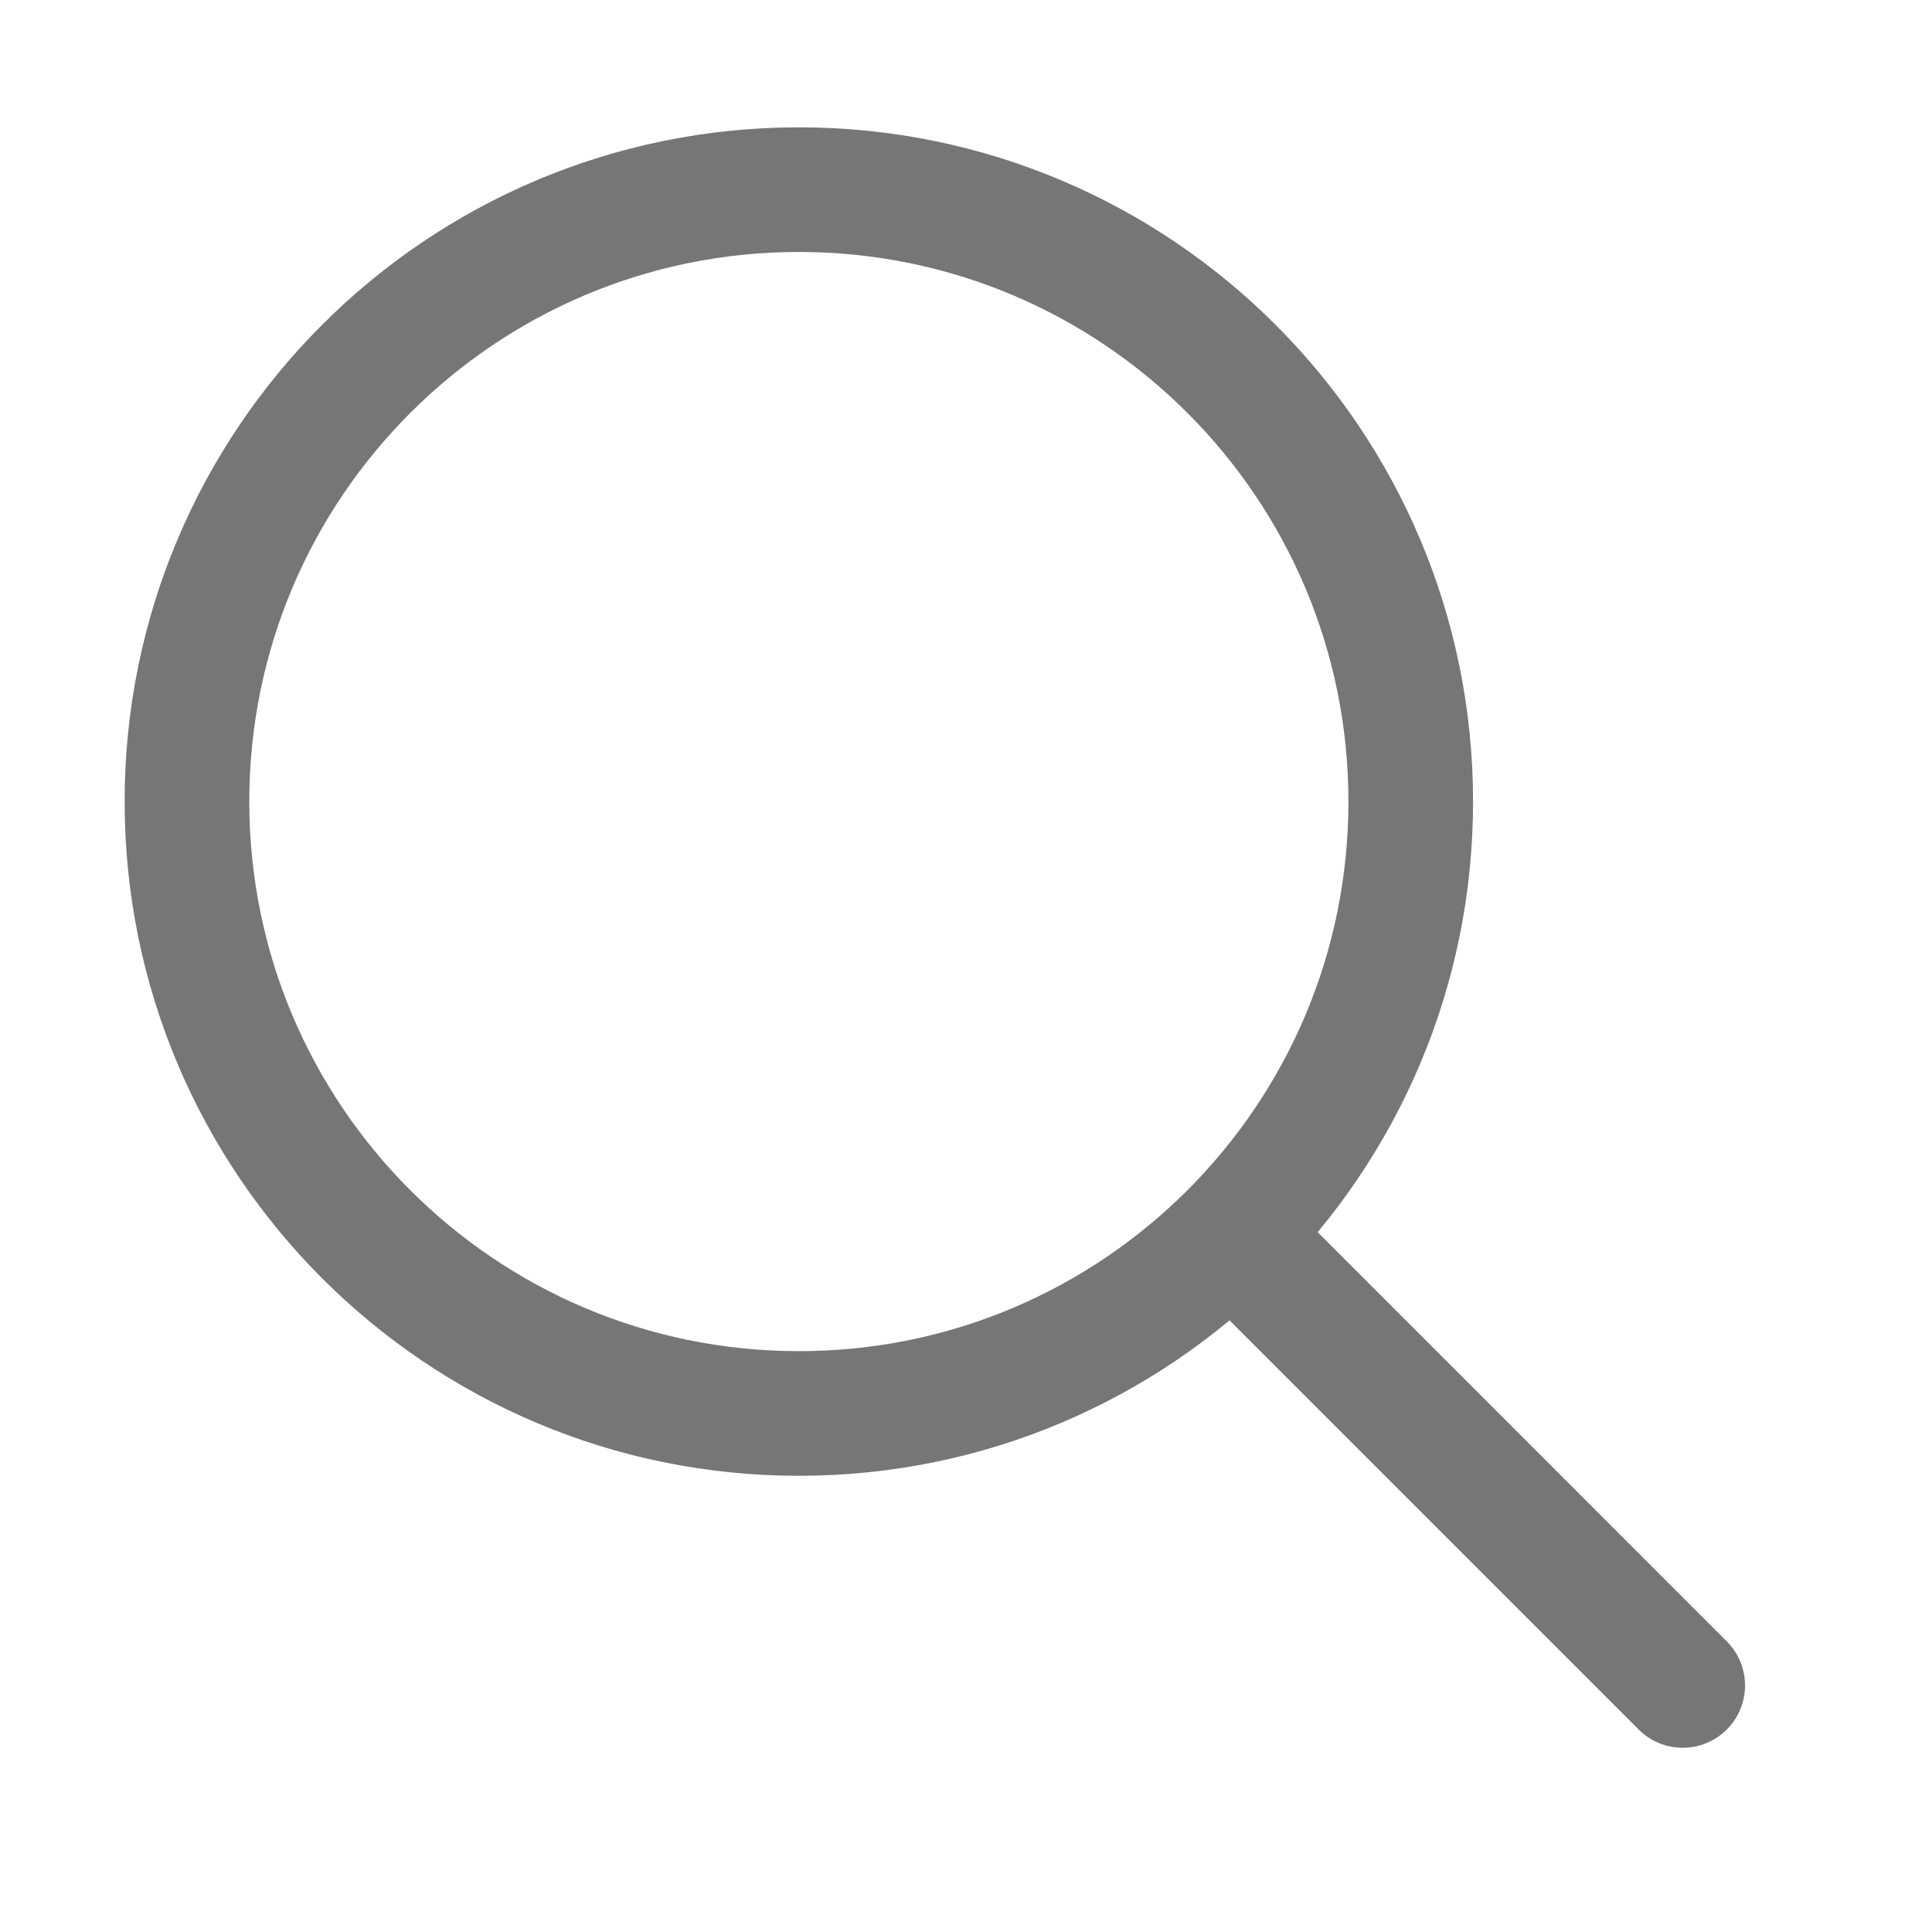
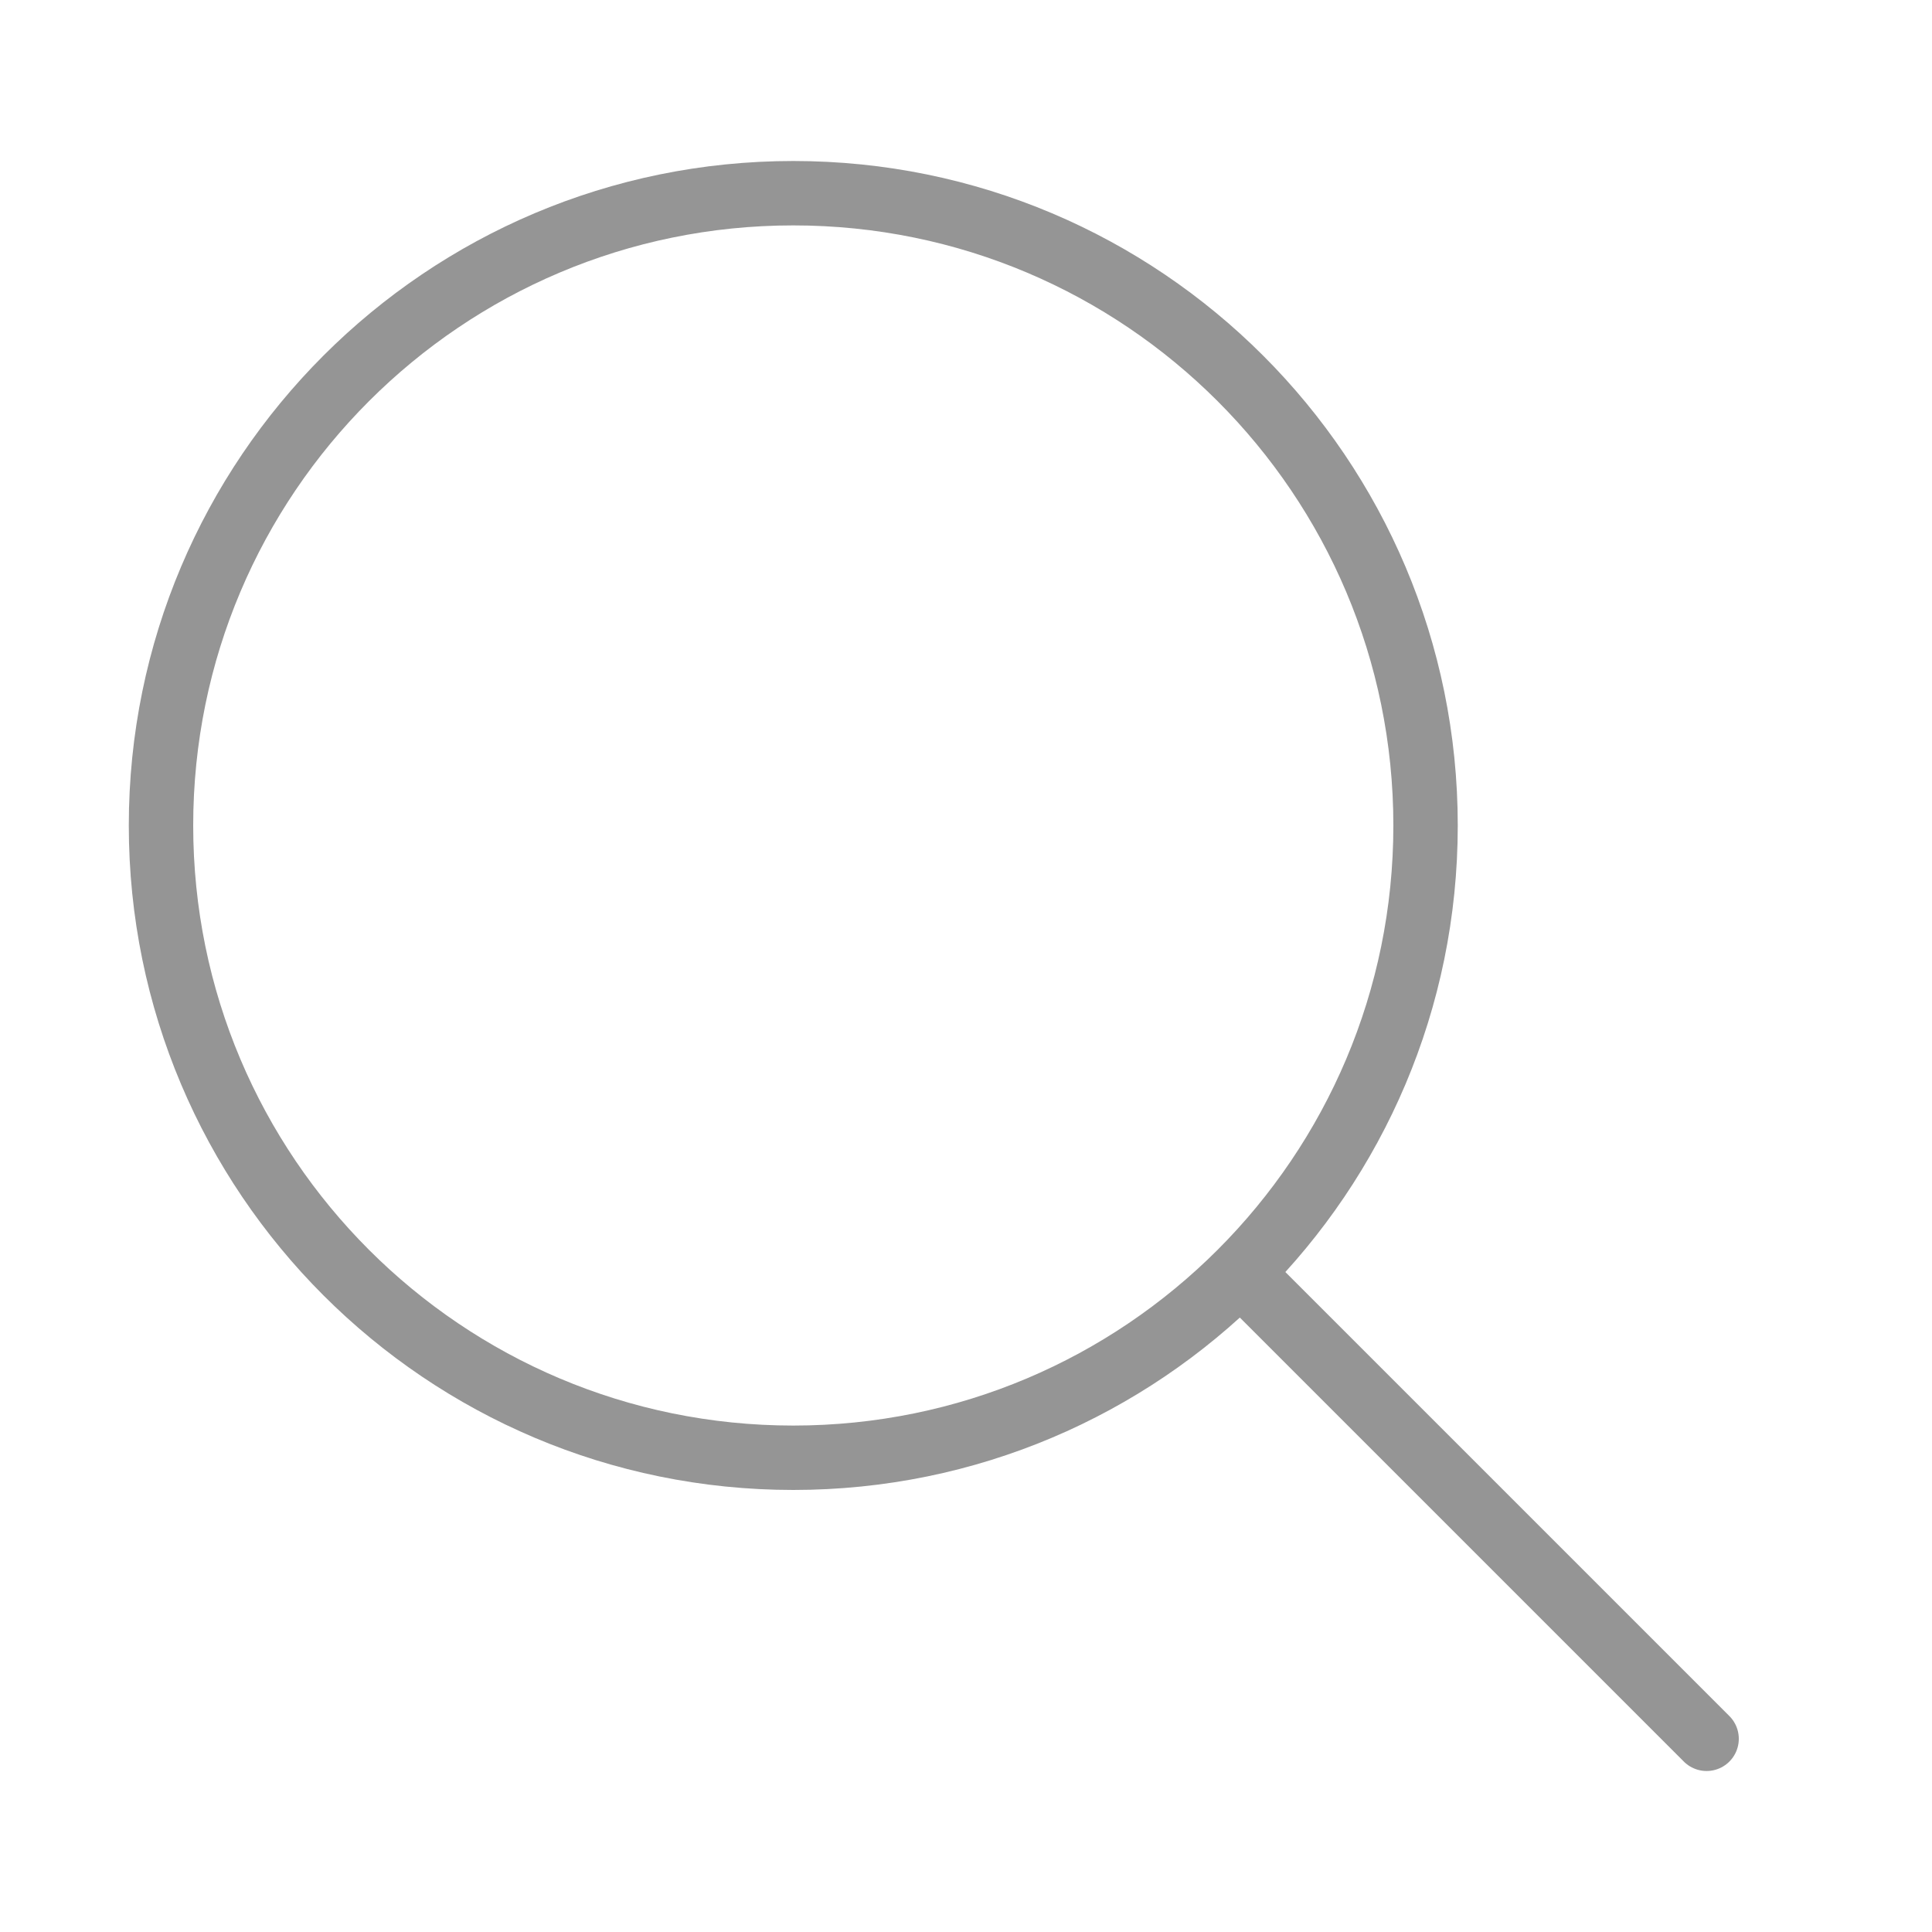
- <svg xmlns="http://www.w3.org/2000/svg" width="31" height="31" viewBox="0 0 31 31" fill="none">
-   <g id="search">
-     <path id="Icon" d="M20.091 20.134L27 27.044M22.636 12.862C22.636 18.284 18.241 22.68 12.818 22.68C7.396 22.68 3 18.284 3 12.862C3 7.439 7.396 3.043 12.818 3.043C18.241 3.043 22.636 7.439 22.636 12.862Z" stroke="#767676" stroke-width="2" stroke-linecap="round" stroke-linejoin="round" />
-   </g>
+ <svg xmlns="http://www.w3.org/2000/svg" width="30" height="30" viewBox="0 0 30 30" fill="none">
+   <path d="M19.591 20.091L26.5 27M22.136 12.818C22.136 18.241 17.741 22.636 12.318 22.636C6.896 22.636 2.5 18.241 2.5 12.818C2.5 7.396 6.896 3 12.318 3C17.741 3 22.136 7.396 22.136 12.818Z" stroke="#959595" stroke-linecap="round" stroke-linejoin="round" />
</svg>
